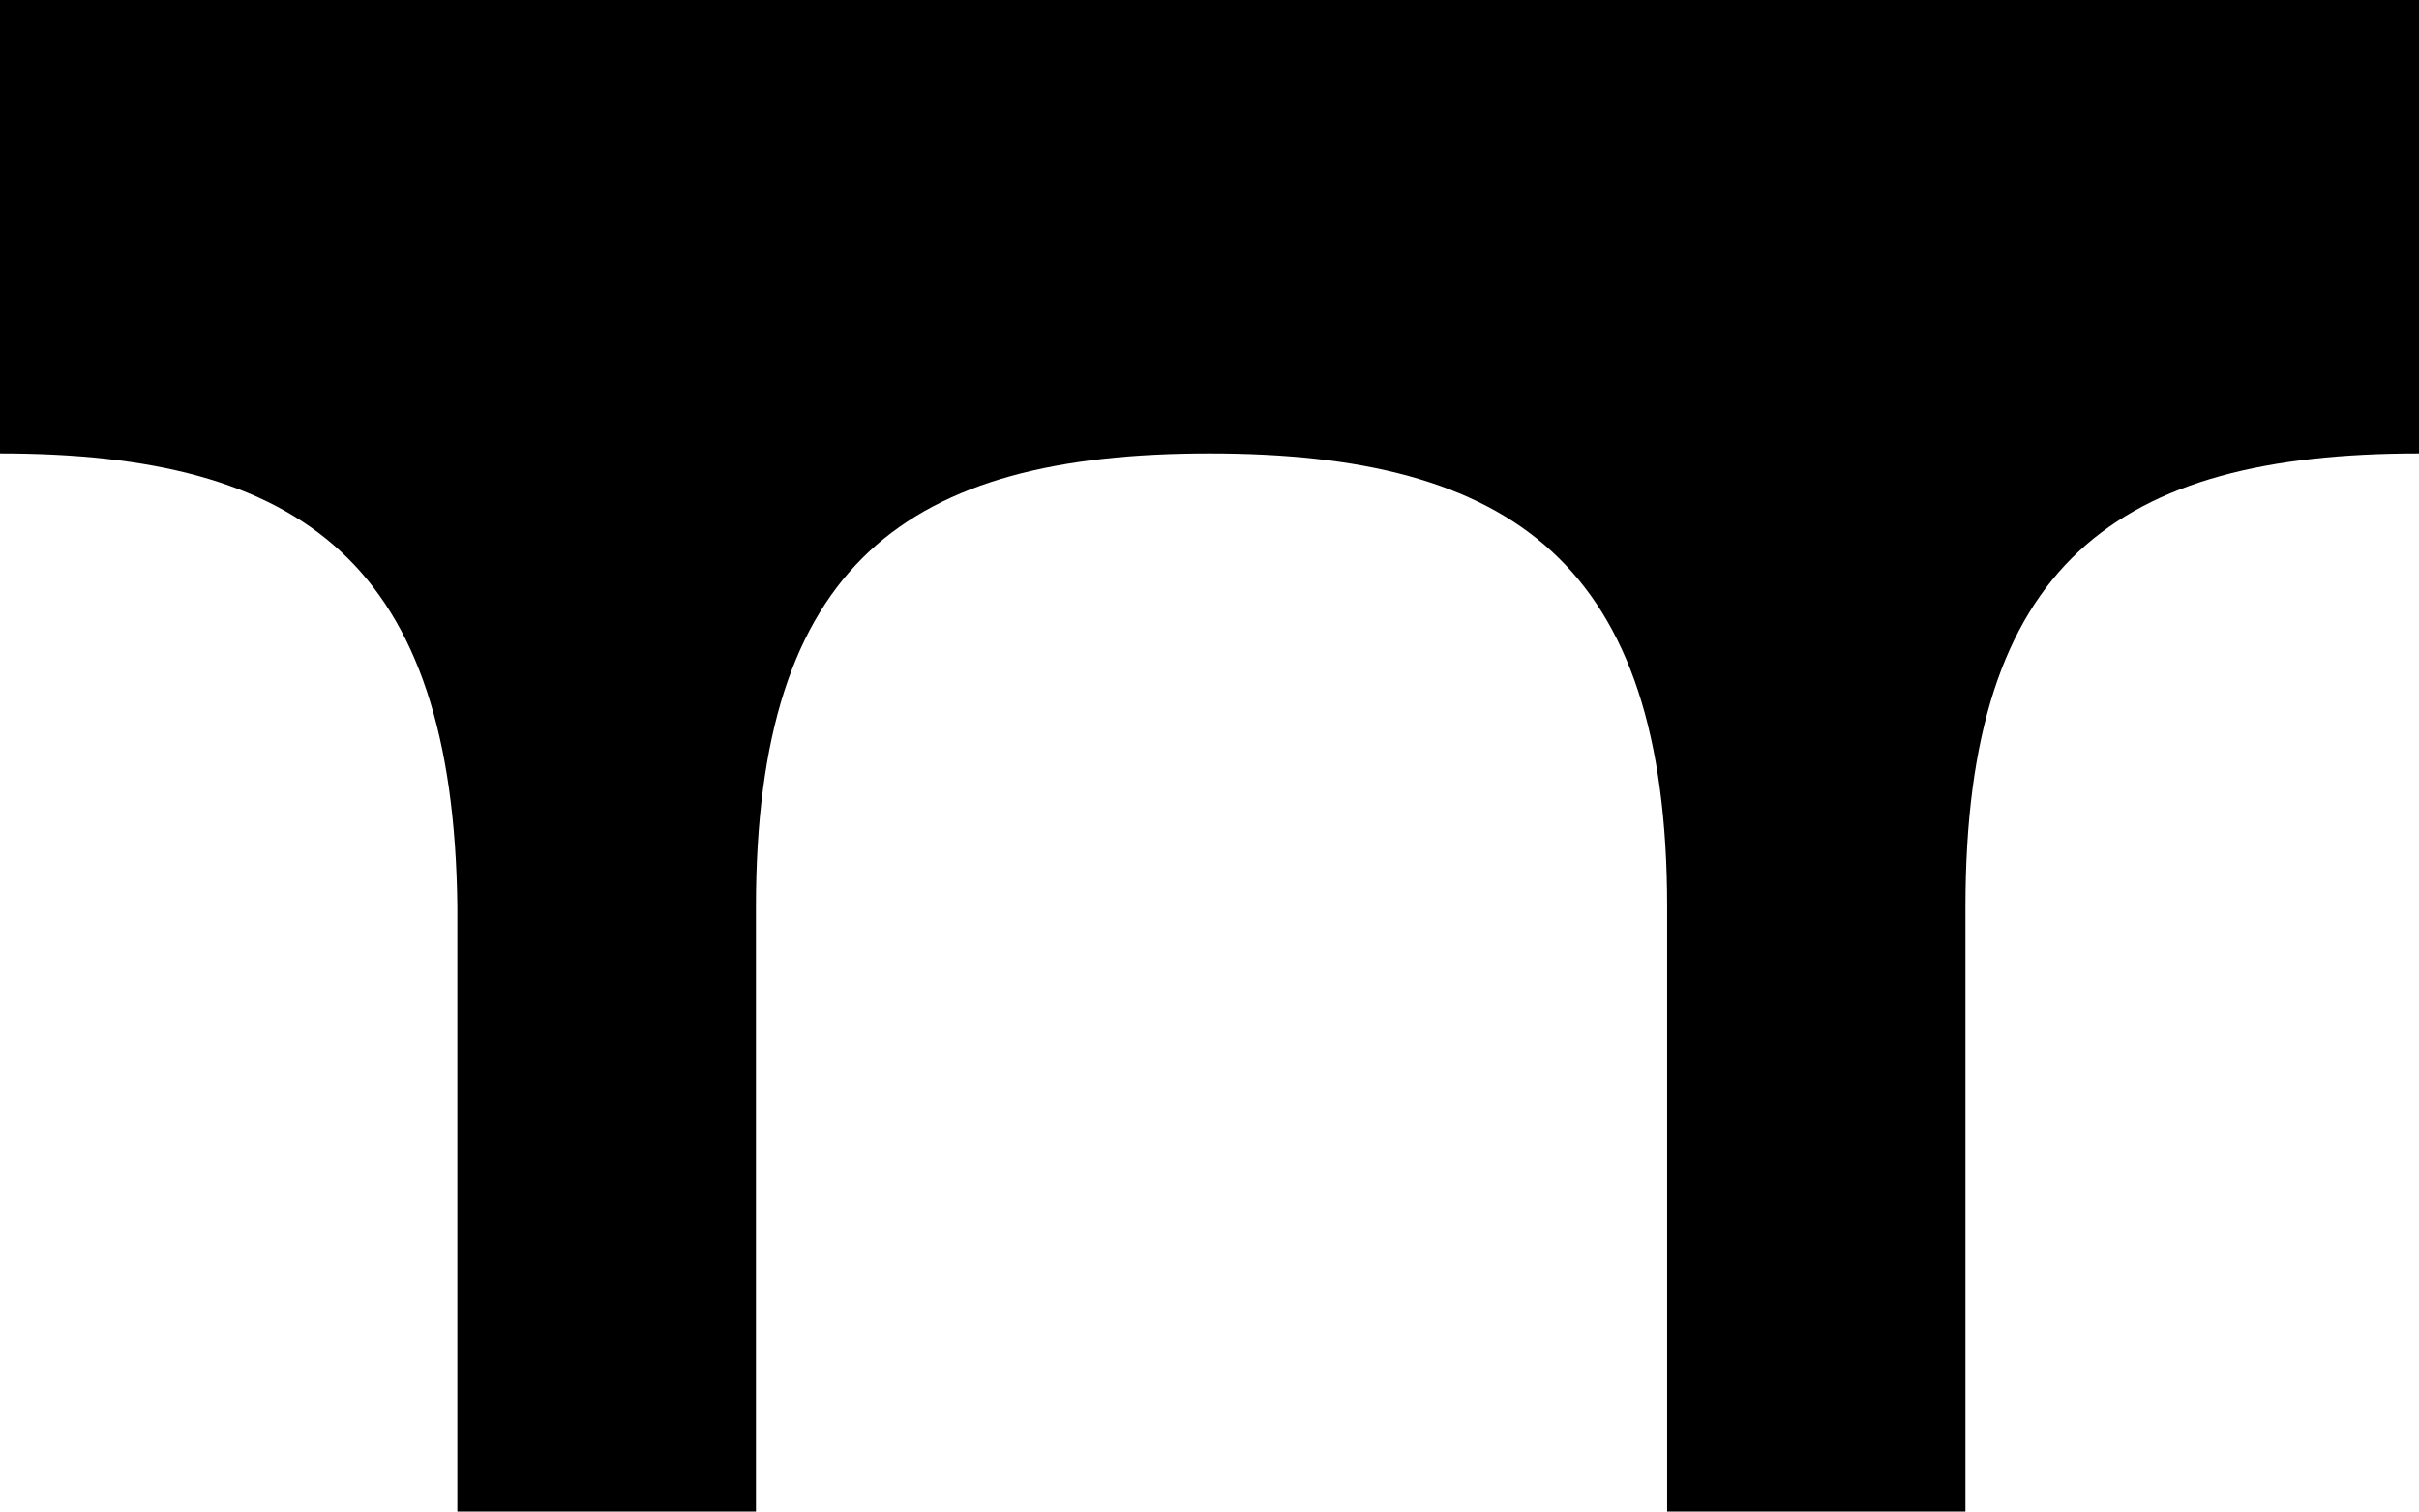
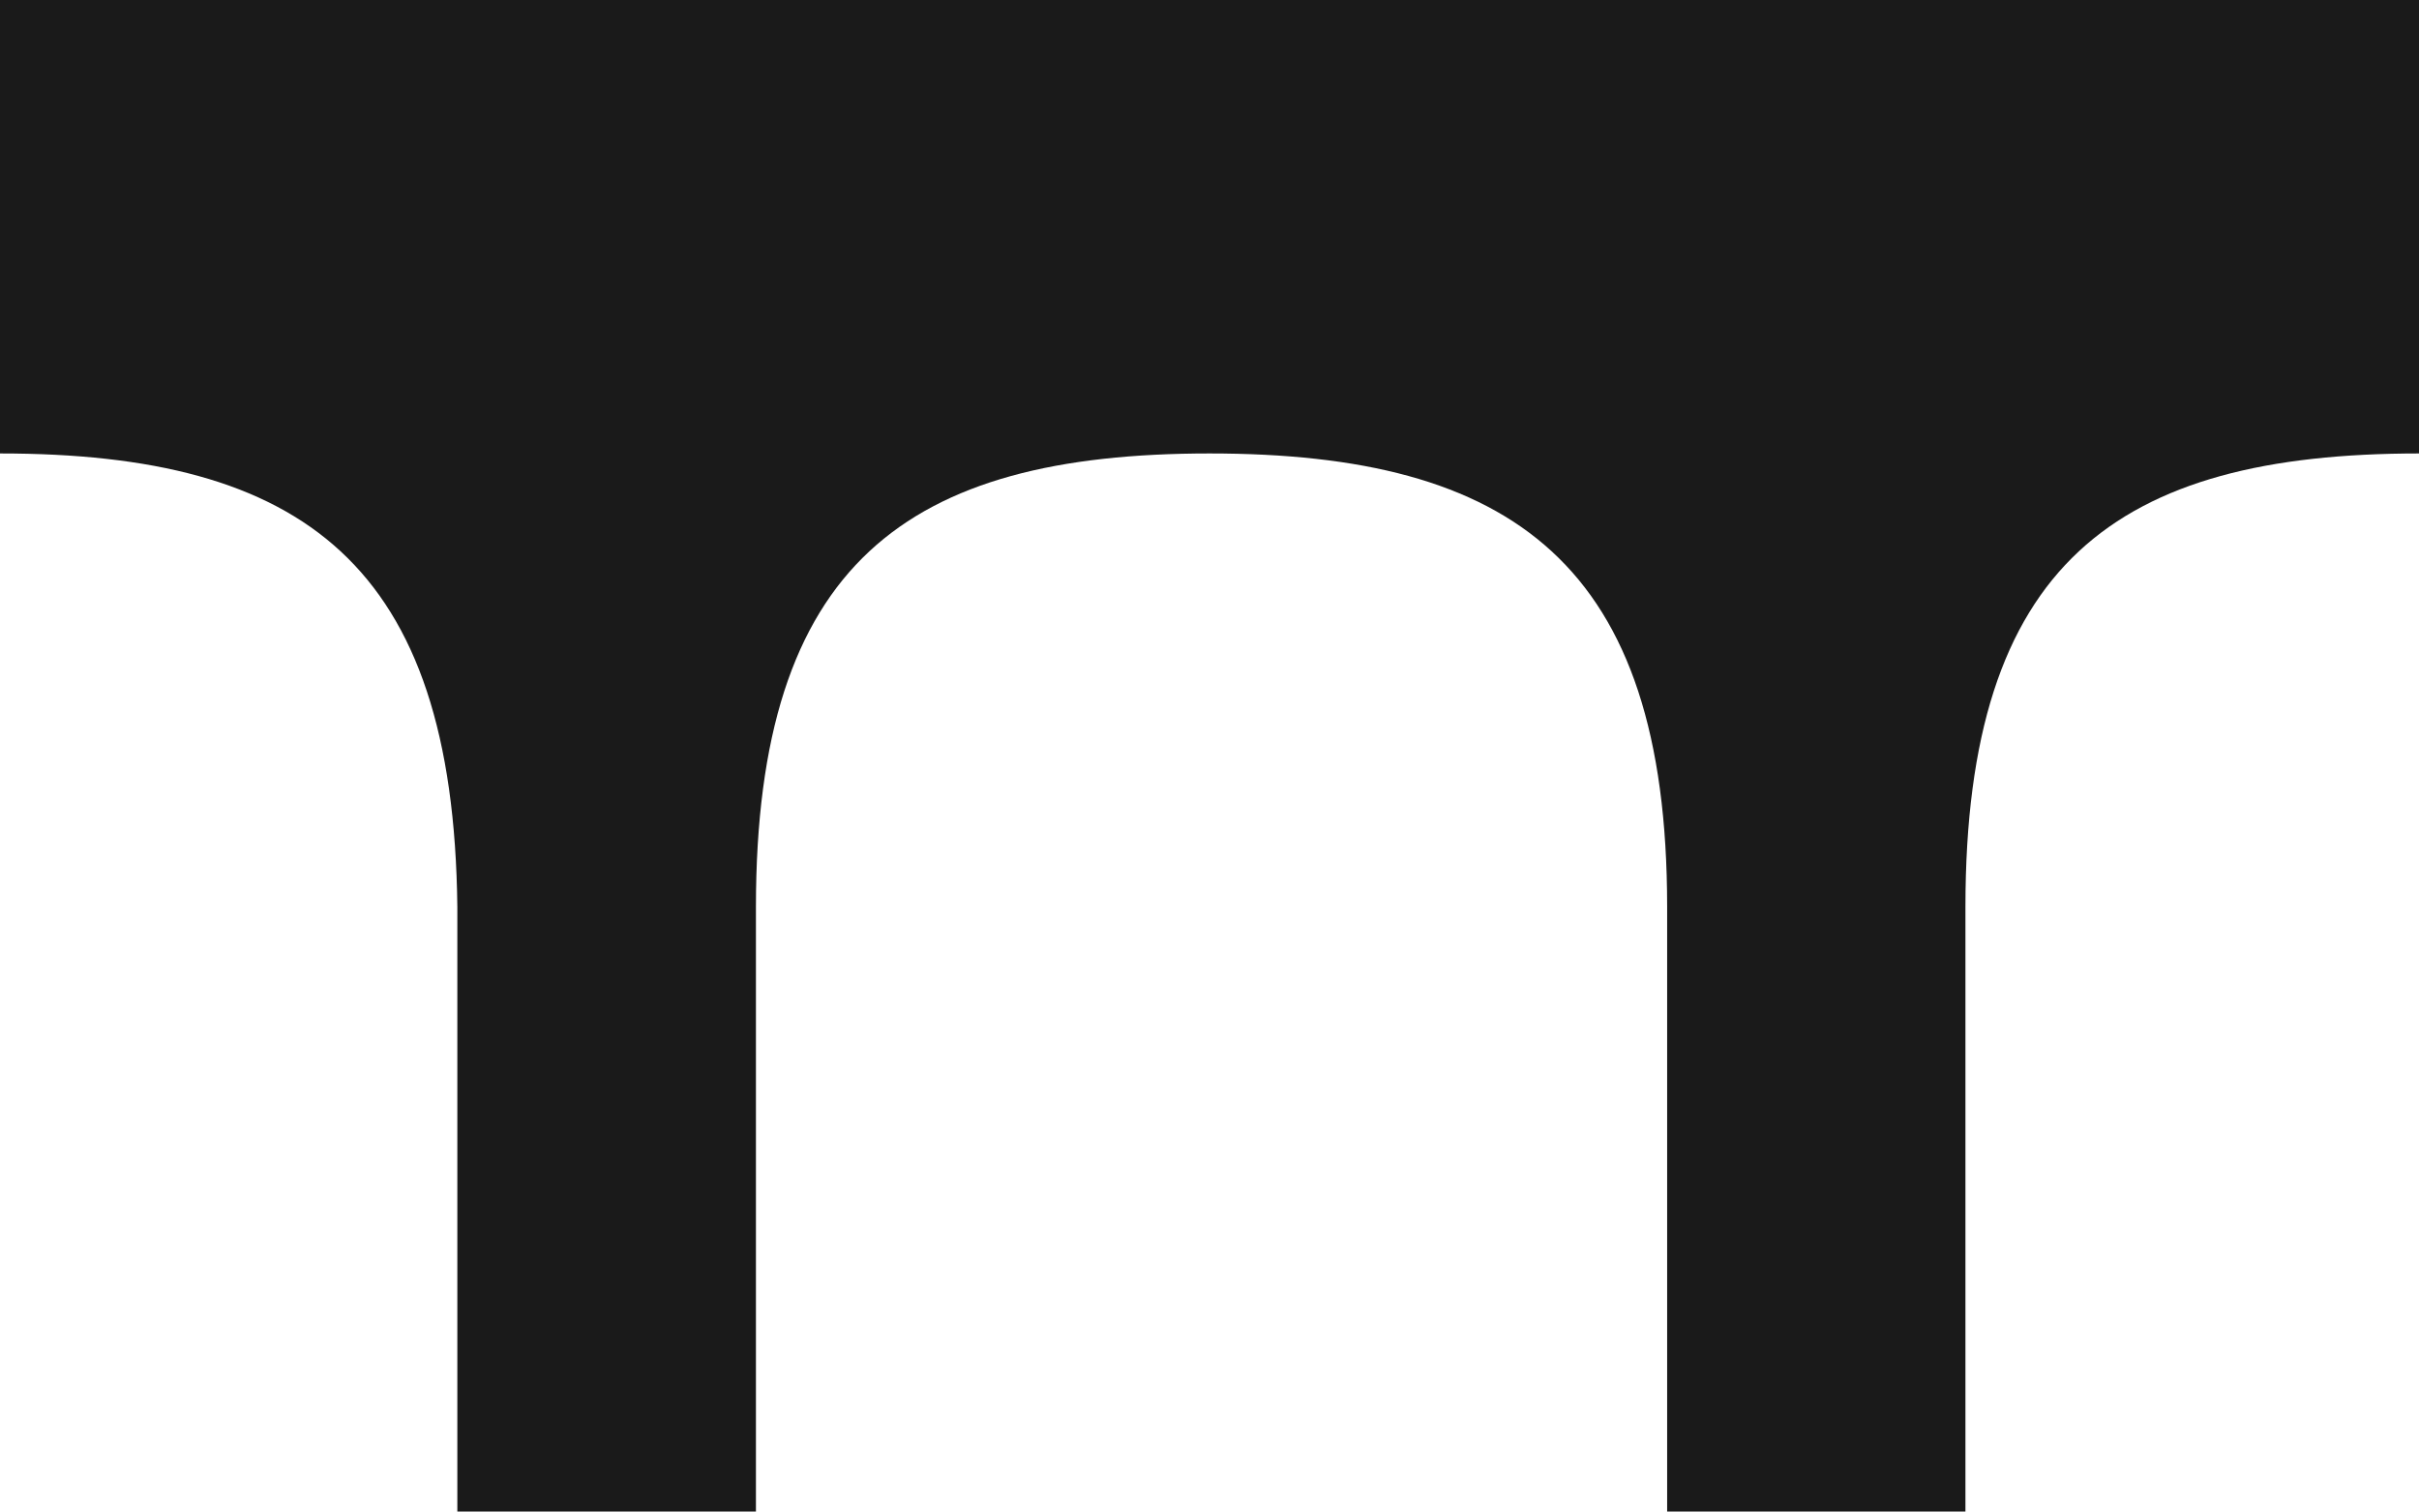
<svg xmlns="http://www.w3.org/2000/svg" width="16" height="10" viewBox="0 0 16 10" id="svg4264" version="1.1">
  <defs id="defs4266" />
  <g id="layer1" transform="translate(0,-1042.362)">
-     <path style="fill:#000000" d="M 2.8610235e-6,-1 0,2 c 2,0 3,0.727 3.025,3 l -6e-7,4 0.33,0 1.094,0 0.551,0 6e-7,-4 c 4e-7,-2.273 1,-3 3,-3 2,0 3.027,0.727 3.027,3 l 0,4 1.973,0 0,-4 c 10e-7,-2.273 1,-3 3,-3 l 0,-3 z" transform="translate(-4.7683724e-7,1043.362)" id="path3444-5" />
+     <path style="fill:#1a1a1a" d="M 2.8610235e-6,-1 0,2 c 2,0 3,0.727 3.025,3 l -6e-7,4 0.33,0 1.094,0 0.551,0 6e-7,-4 c 4e-7,-2.273 1,-3 3,-3 2,0 3.027,0.727 3.027,3 l 0,4 1.973,0 0,-4 c 10e-7,-2.273 1,-3 3,-3 l 0,-3 z" transform="translate(-4.7683724e-7,1043.362)" id="path3444-5" />
  </g>
</svg>
